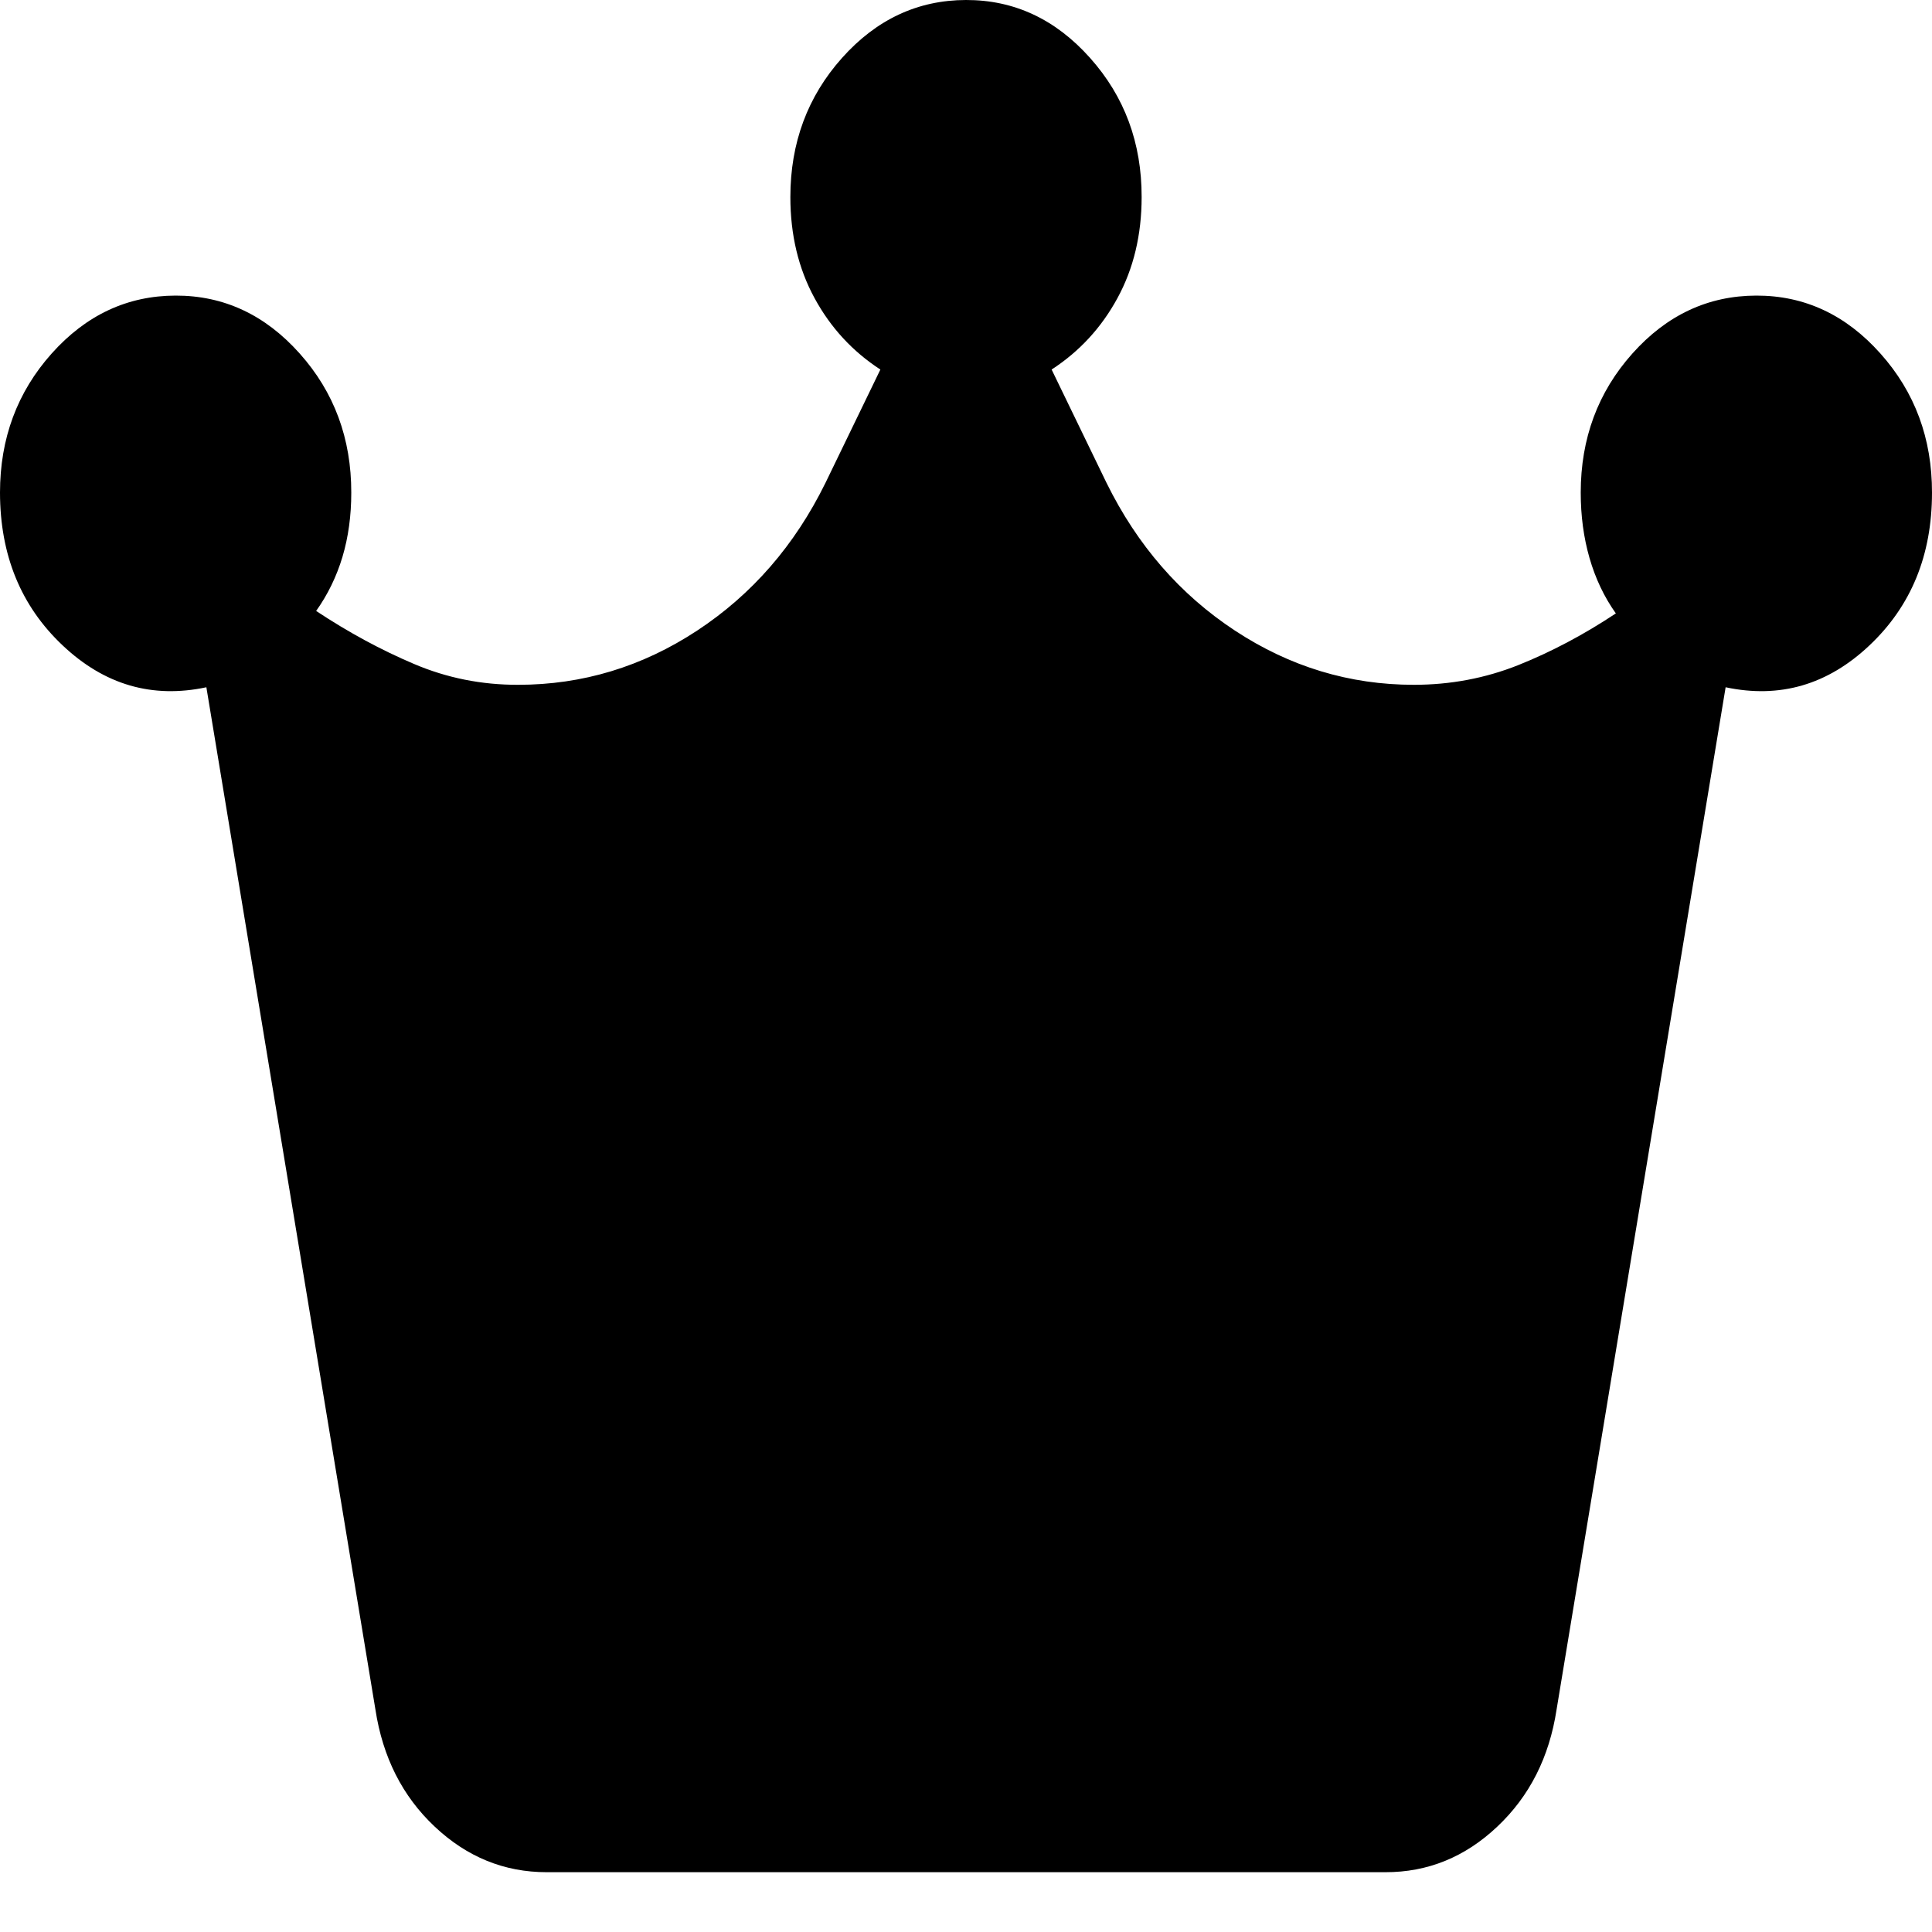
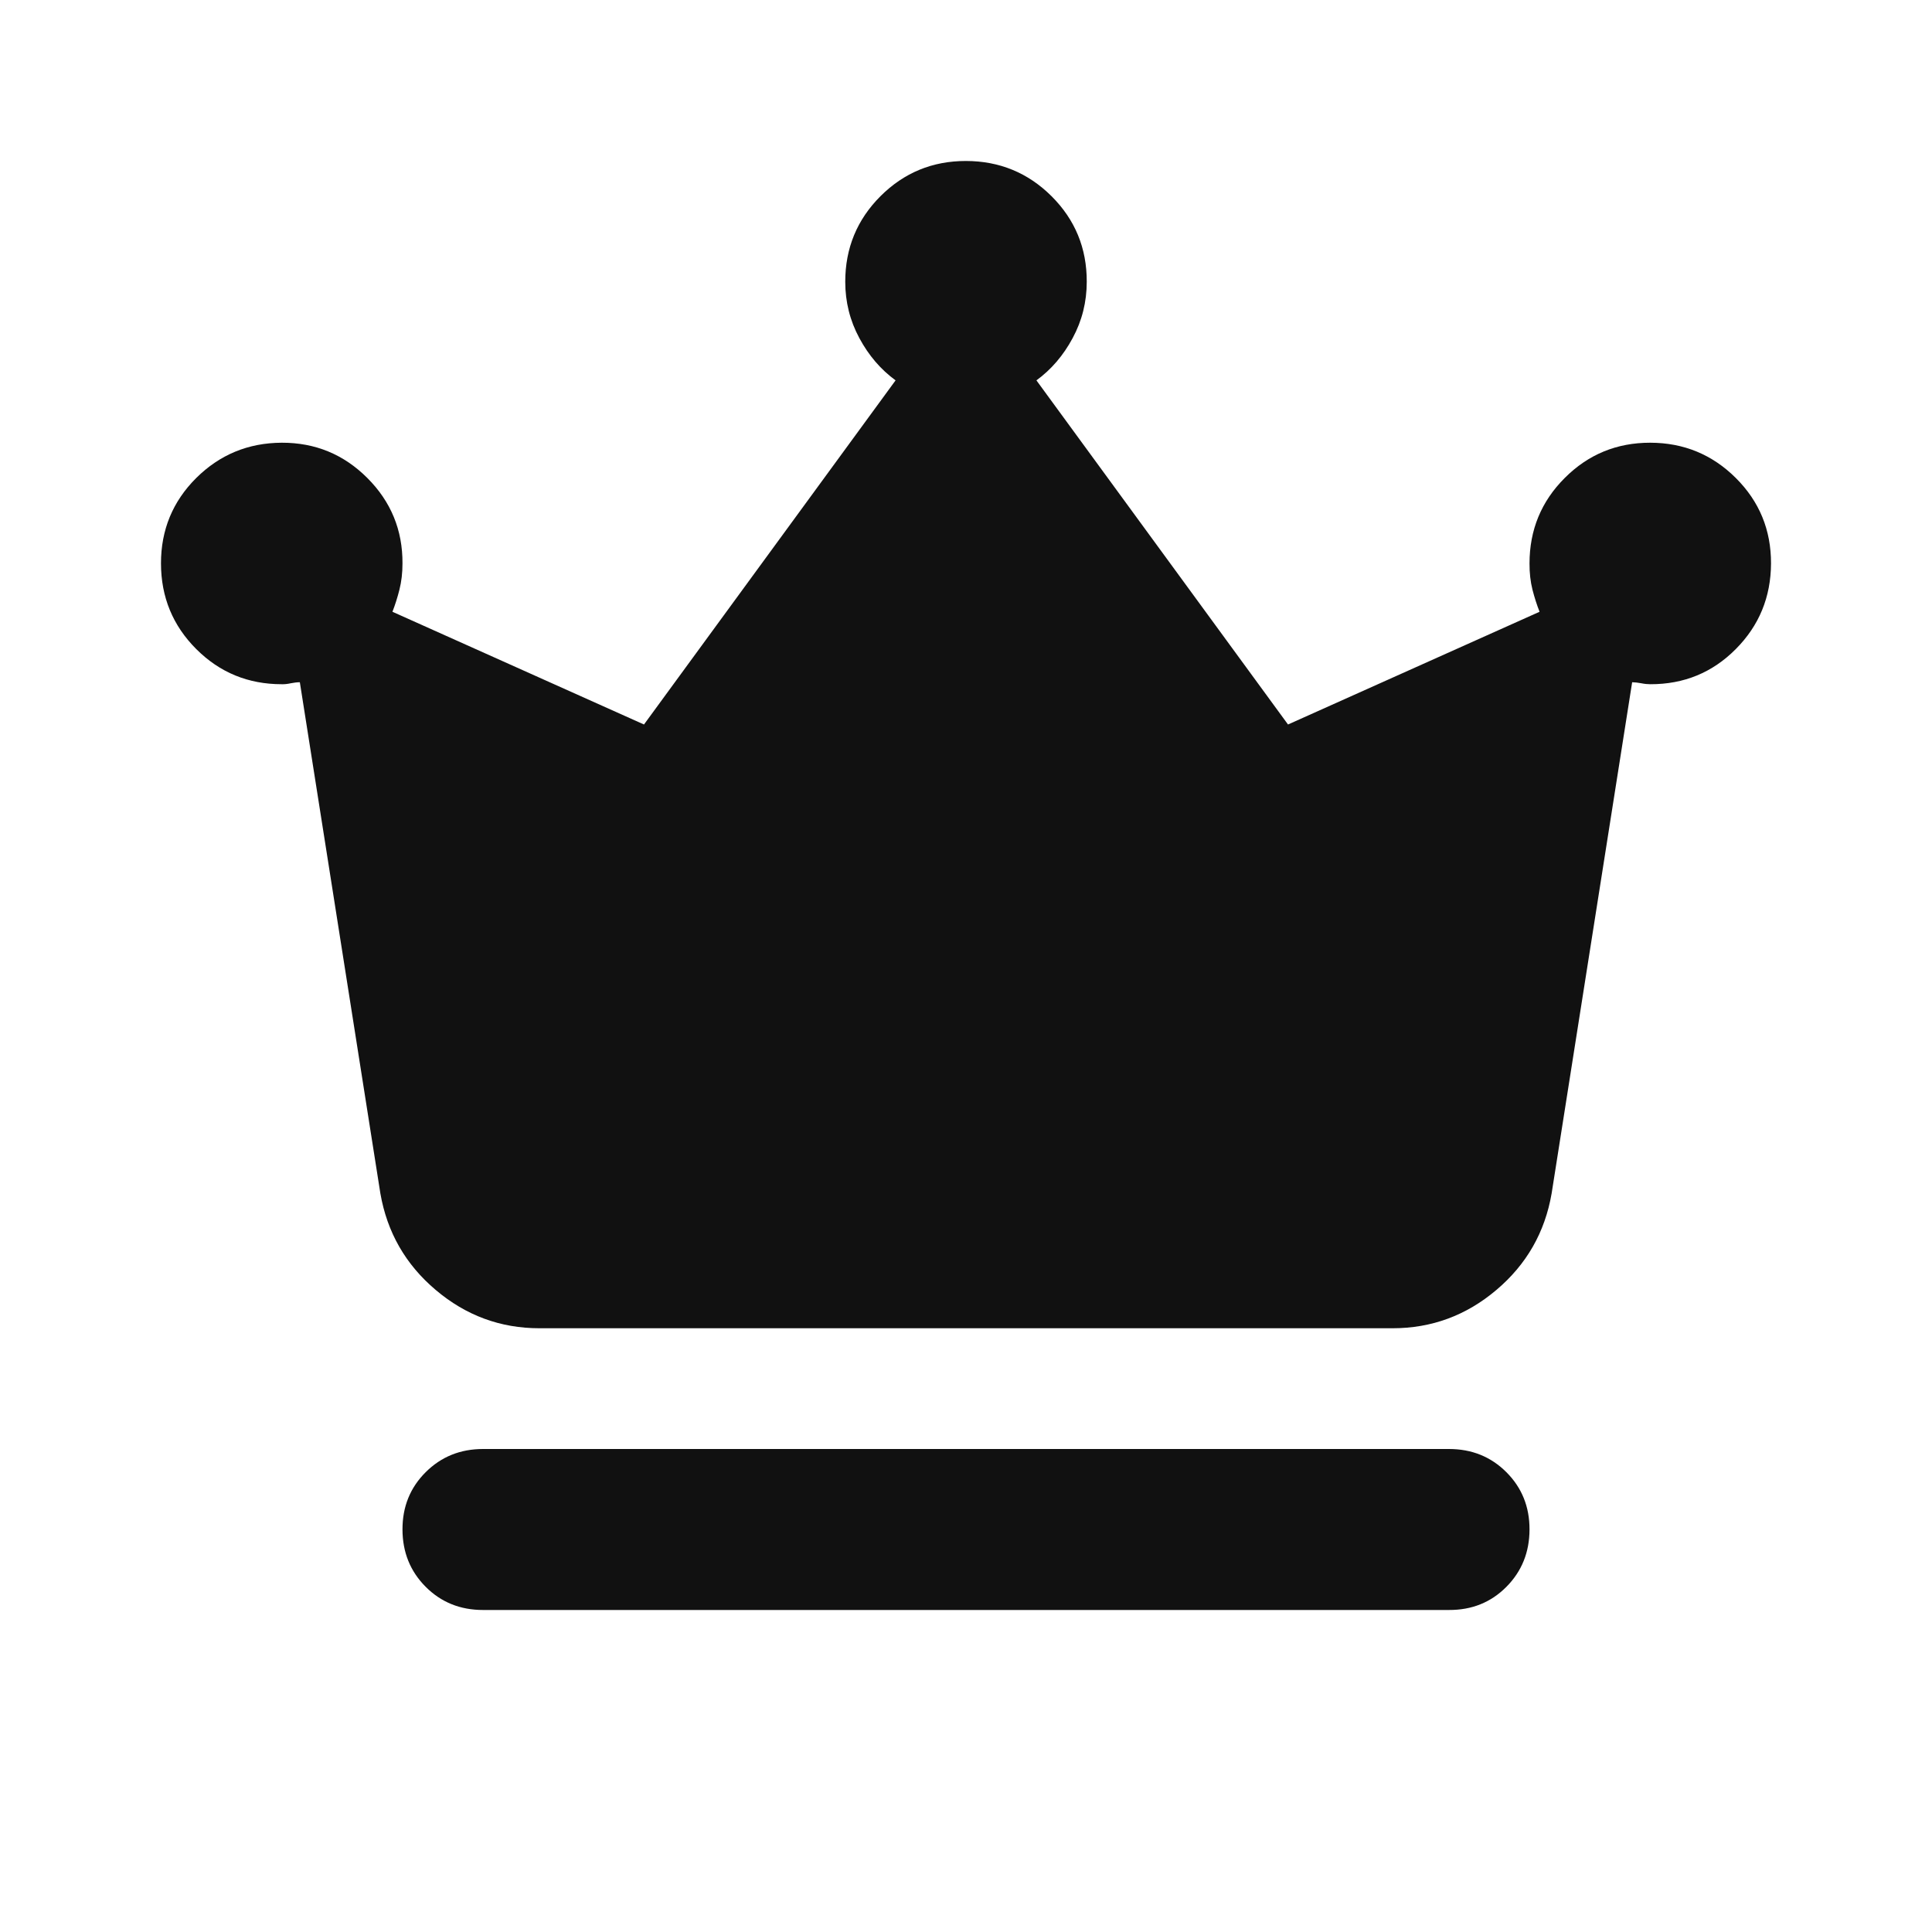
- <svg xmlns="http://www.w3.org/2000/svg" width="22" height="22" viewBox="0 0 22 22" fill="none">
-   <path d="M6.225 21.319C5.742 21.319 5.317 21.146 4.95 20.8C4.583 20.455 4.358 20.01 4.275 19.467L2.35 7.826C1.733 7.957 1.188 7.798 0.713 7.349C0.238 6.901 0.001 6.321 0 5.61C0 4.993 0.196 4.465 0.588 4.026C0.98 3.587 1.451 3.367 2 3.366C2.549 3.365 3.02 3.585 3.413 4.026C3.806 4.466 4.001 4.995 4 5.61C4 5.872 3.967 6.115 3.9 6.34C3.833 6.564 3.733 6.77 3.6 6.957C3.967 7.2 4.338 7.401 4.713 7.56C5.088 7.72 5.484 7.799 5.9 7.798C6.633 7.798 7.313 7.592 7.938 7.181C8.563 6.77 9.051 6.209 9.4 5.498L10.025 4.208C9.708 4.002 9.458 3.731 9.275 3.394C9.092 3.058 9 2.674 9 2.244C9 1.627 9.196 1.099 9.588 0.66C9.98 0.221 10.451 0.001 11 1.90176e-06C11.549 -0.001 12.02 0.219 12.413 0.66C12.806 1.1 13.001 1.628 13 2.244C13 2.674 12.908 3.058 12.725 3.394C12.542 3.731 12.292 4.002 11.975 4.208L12.6 5.498C12.95 6.209 13.438 6.77 14.063 7.181C14.688 7.592 15.367 7.798 16.1 7.798C16.517 7.798 16.913 7.723 17.288 7.574C17.663 7.424 18.034 7.228 18.4 6.985C18.267 6.798 18.167 6.587 18.1 6.354C18.033 6.121 18 5.873 18 5.61C18 4.993 18.196 4.465 18.588 4.026C18.98 3.587 19.451 3.367 20 3.366C20.549 3.365 21.02 3.585 21.413 4.026C21.806 4.466 22.001 4.995 22 5.61C22 6.321 21.763 6.901 21.288 7.349C20.813 7.798 20.267 7.957 19.65 7.826L17.725 19.467C17.642 20.01 17.417 20.454 17.05 20.8C16.683 21.147 16.258 21.32 15.775 21.319H6.225Z" fill="black" />
+ <svg xmlns="http://www.w3.org/2000/svg" width="40" height="40" viewBox="0 0 40 40" fill="none">
+   <path d="M10 33.333C9.528 33.333 9.132 33.173 8.813 32.853C8.494 32.533 8.334 32.138 8.333 31.666C8.332 31.195 8.492 30.8 8.813 30.48C9.134 30.16 9.53 30 10 30H30C30.472 30 30.868 30.16 31.188 30.48C31.508 30.8 31.668 31.195 31.667 31.666C31.666 32.138 31.506 32.534 31.187 32.855C30.868 33.176 30.472 33.335 30 33.333H10ZM11.167 27.5C10.361 27.5 9.646 27.236 9.022 26.708C8.397 26.18 8.015 25.514 7.875 24.708L6.208 14.125C6.153 14.125 6.091 14.132 6.022 14.146C5.953 14.161 5.89 14.168 5.833 14.166C5.139 14.166 4.549 13.924 4.063 13.438C3.578 12.953 3.334 12.362 3.333 11.666C3.332 10.971 3.576 10.381 4.063 9.896C4.551 9.412 5.141 9.169 5.833 9.166C6.526 9.164 7.116 9.407 7.605 9.896C8.094 10.385 8.337 10.975 8.333 11.666C8.333 11.861 8.312 12.041 8.27 12.208C8.228 12.375 8.179 12.527 8.125 12.666L13.333 15L18.542 7.875C18.236 7.652 17.986 7.361 17.792 7C17.597 6.639 17.5 6.25 17.5 5.833C17.5 5.139 17.743 4.548 18.23 4.061C18.717 3.575 19.307 3.332 20 3.333C20.693 3.334 21.284 3.577 21.772 4.063C22.259 4.549 22.502 5.139 22.5 5.833C22.5 6.25 22.403 6.639 22.208 7C22.014 7.361 21.764 7.652 21.458 7.875L26.667 15L31.875 12.666C31.82 12.527 31.771 12.375 31.728 12.208C31.686 12.041 31.666 11.861 31.667 11.666C31.667 10.972 31.91 10.381 32.397 9.895C32.883 9.408 33.473 9.165 34.167 9.166C34.86 9.167 35.451 9.411 35.938 9.896C36.426 10.382 36.669 10.972 36.667 11.666C36.664 12.361 36.422 12.951 35.938 13.438C35.455 13.925 34.864 14.168 34.167 14.166C34.111 14.166 34.049 14.16 33.98 14.146C33.911 14.133 33.848 14.126 33.792 14.125L32.125 24.708C31.986 25.514 31.605 26.18 30.98 26.708C30.356 27.236 29.64 27.5 28.833 27.5H11.167Z" fill="#111111" />
</svg>
